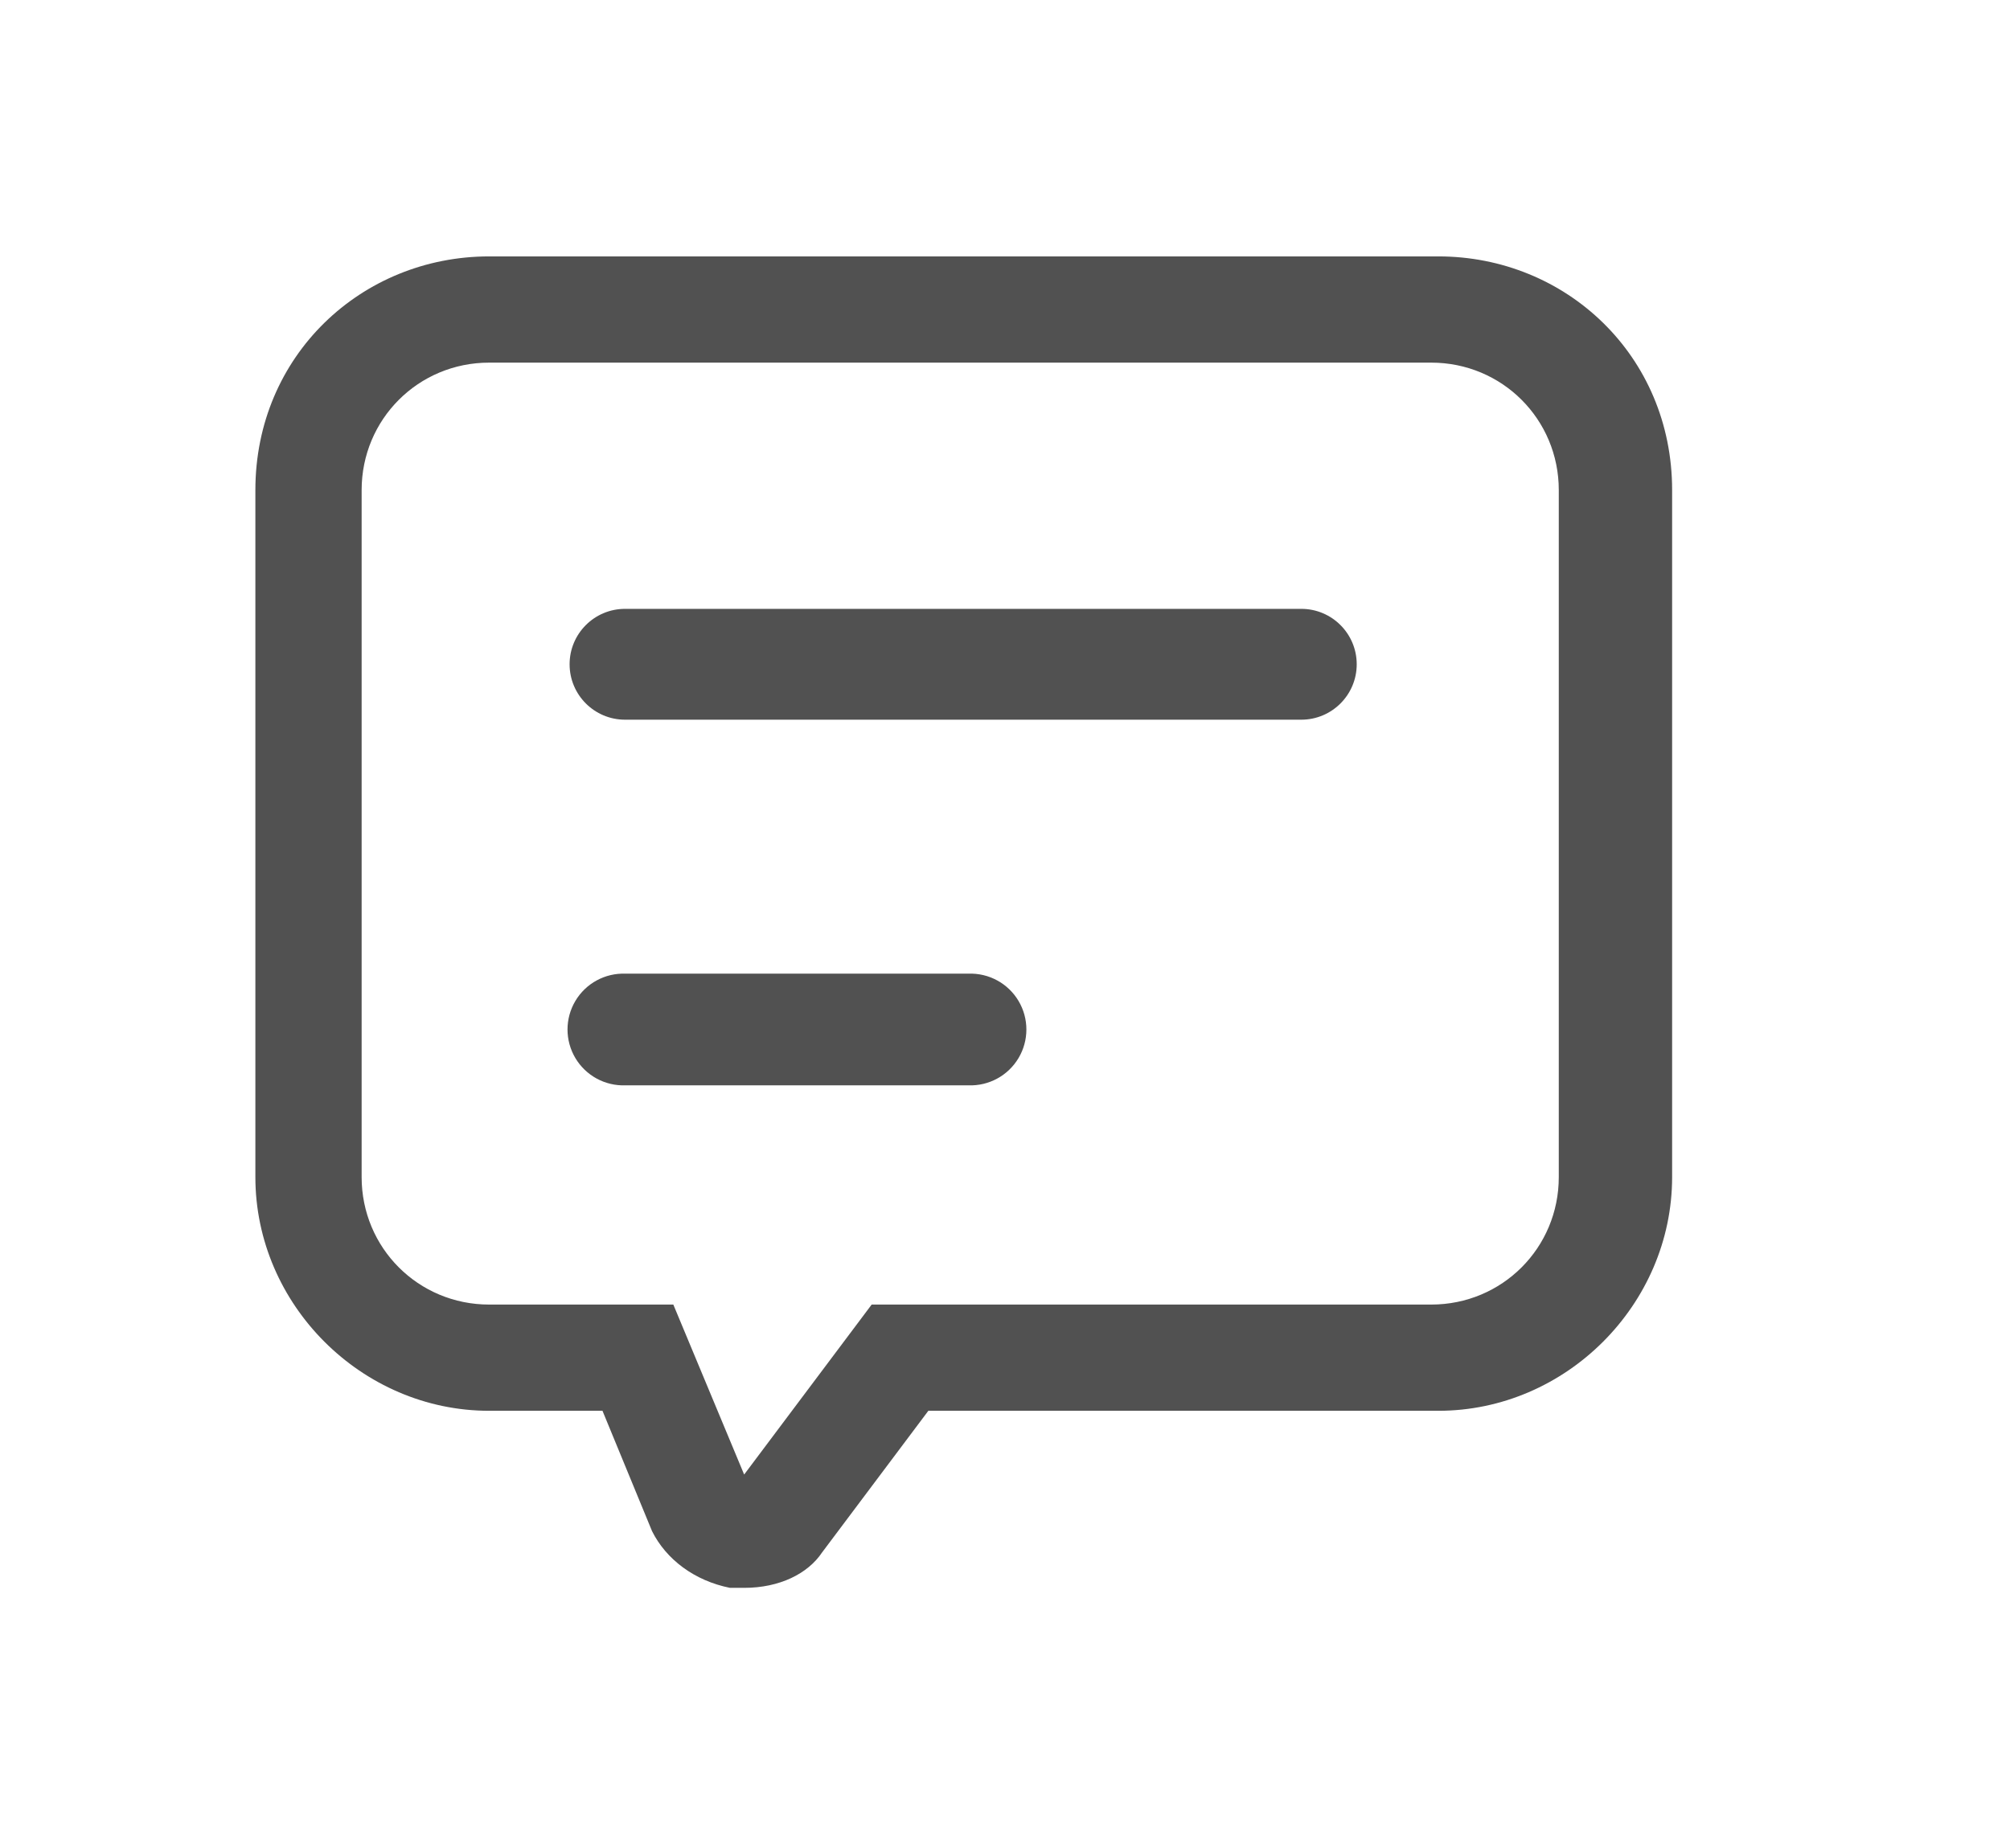
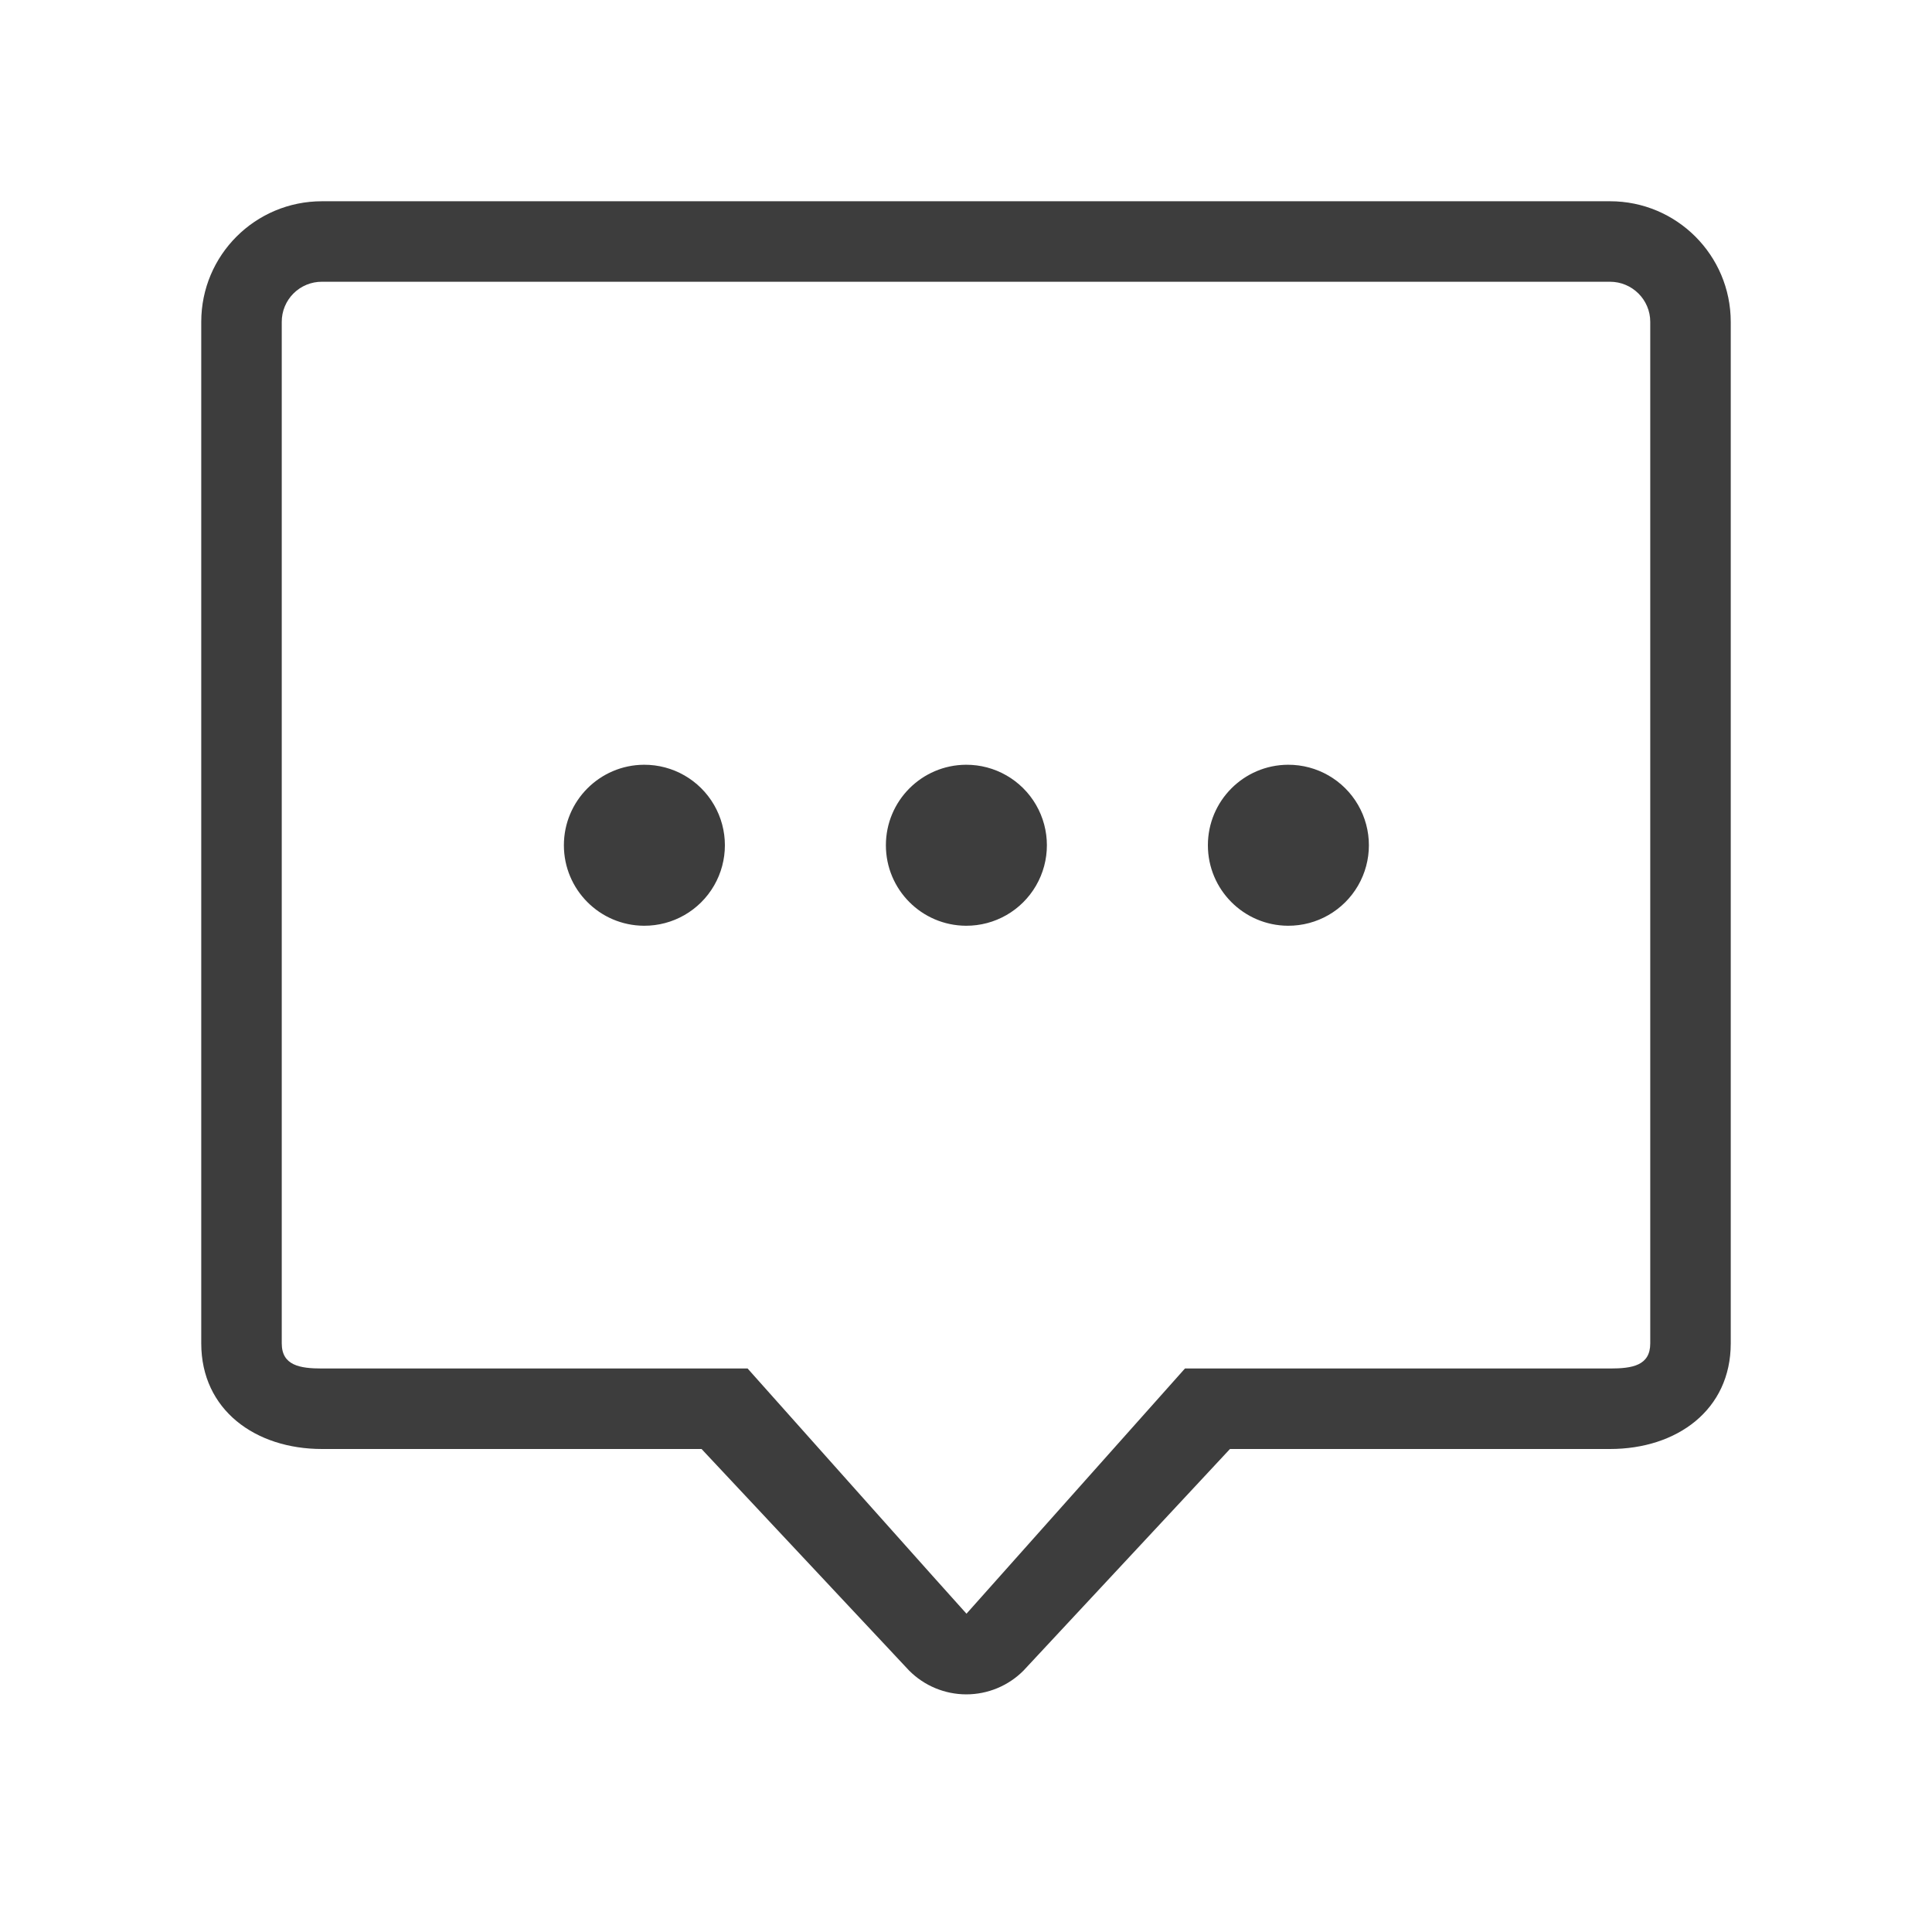
- <svg xmlns="http://www.w3.org/2000/svg" t="1647960551693" class="icon" viewBox="0 0 1114 1024" version="1.1" p-id="2598" width="26.109" height="24">
-   <defs>
-     <style type="text/css" />
-   </defs>
-   <path d="M412.432 880.215h-7.852c-19.63-3.926-35.334-15.704-43.186-31.408l-27.482-66.742h-62.816c-70.668 0-129.558-58.89-129.558-129.558V271.685c0-74.594 58.89-129.558 129.558-129.558h526.084c70.668 0 129.558 54.964 129.558 129.558v380.822c0 70.668-58.89 129.558-129.558 129.558h-282.672l-58.89 78.52c-7.852 11.778-23.556 19.63-43.186 19.63z m-141.336-679.197c-39.26 0-70.668 31.408-70.668 70.668v380.822c0 39.26 31.408 70.668 70.668 70.668h102.076l39.26 94.224 70.668-94.224h310.154c39.26 0 70.668-31.408 70.668-70.668V271.685c0-39.26-31.408-70.668-70.668-70.668H271.096zM346.41 337.511h374.802a30.71 30.71 0 0 1 0 61.442H346.41a30.71 30.71 0 1 1 0-61.442z m0.24 202.232h190.062a30.972 30.972 0 1 1 0 61.9H346.672a30.972 30.972 0 1 1 0-61.9z" fill="#515151" p-id="2599" />
+ <svg xmlns="http://www.w3.org/2000/svg" t="1650249616615" class="icon" viewBox="0 0 1024 1024" version="1.1" p-id="2597" width="20" height="20" fill="#37352f">
+   <path d="M853.333 768c35.413 0 64-20.651 64-55.979V170.581A63.979 63.979 0 0 0 853.333 106.667H170.667C135.253 106.667 106.667 135.253 106.667 170.581v541.44C106.667 747.285 135.339 768 170.667 768h201.173l110.016 117.44a42.752 42.752 0 0 0 60.587 0.043L651.904 768H853.333z m-219.029-42.667h-6.251l-115.797 129.963c-0.107 0.107-116.011-129.963-116.011-129.963H170.667c-11.776 0-21.333-1.621-21.333-13.312V170.581A21.205 21.205 0 0 1 170.667 149.333h682.667c11.776 0 21.333 9.536 21.333 21.248v541.44c0 11.755-9.472 13.312-21.333 13.312H634.304zM341.333 490.667a42.667 42.667 0 1 0 0-85.333 42.667 42.667 0 0 0 0 85.333z m170.667 0a42.667 42.667 0 1 0 0-85.333 42.667 42.667 0 0 0 0 85.333z m170.667 0a42.667 42.667 0 1 0 0-85.333 42.667 42.667 0 0 0 0 85.333z" fill="#3D3D3D" p-id="2598" />
</svg>
